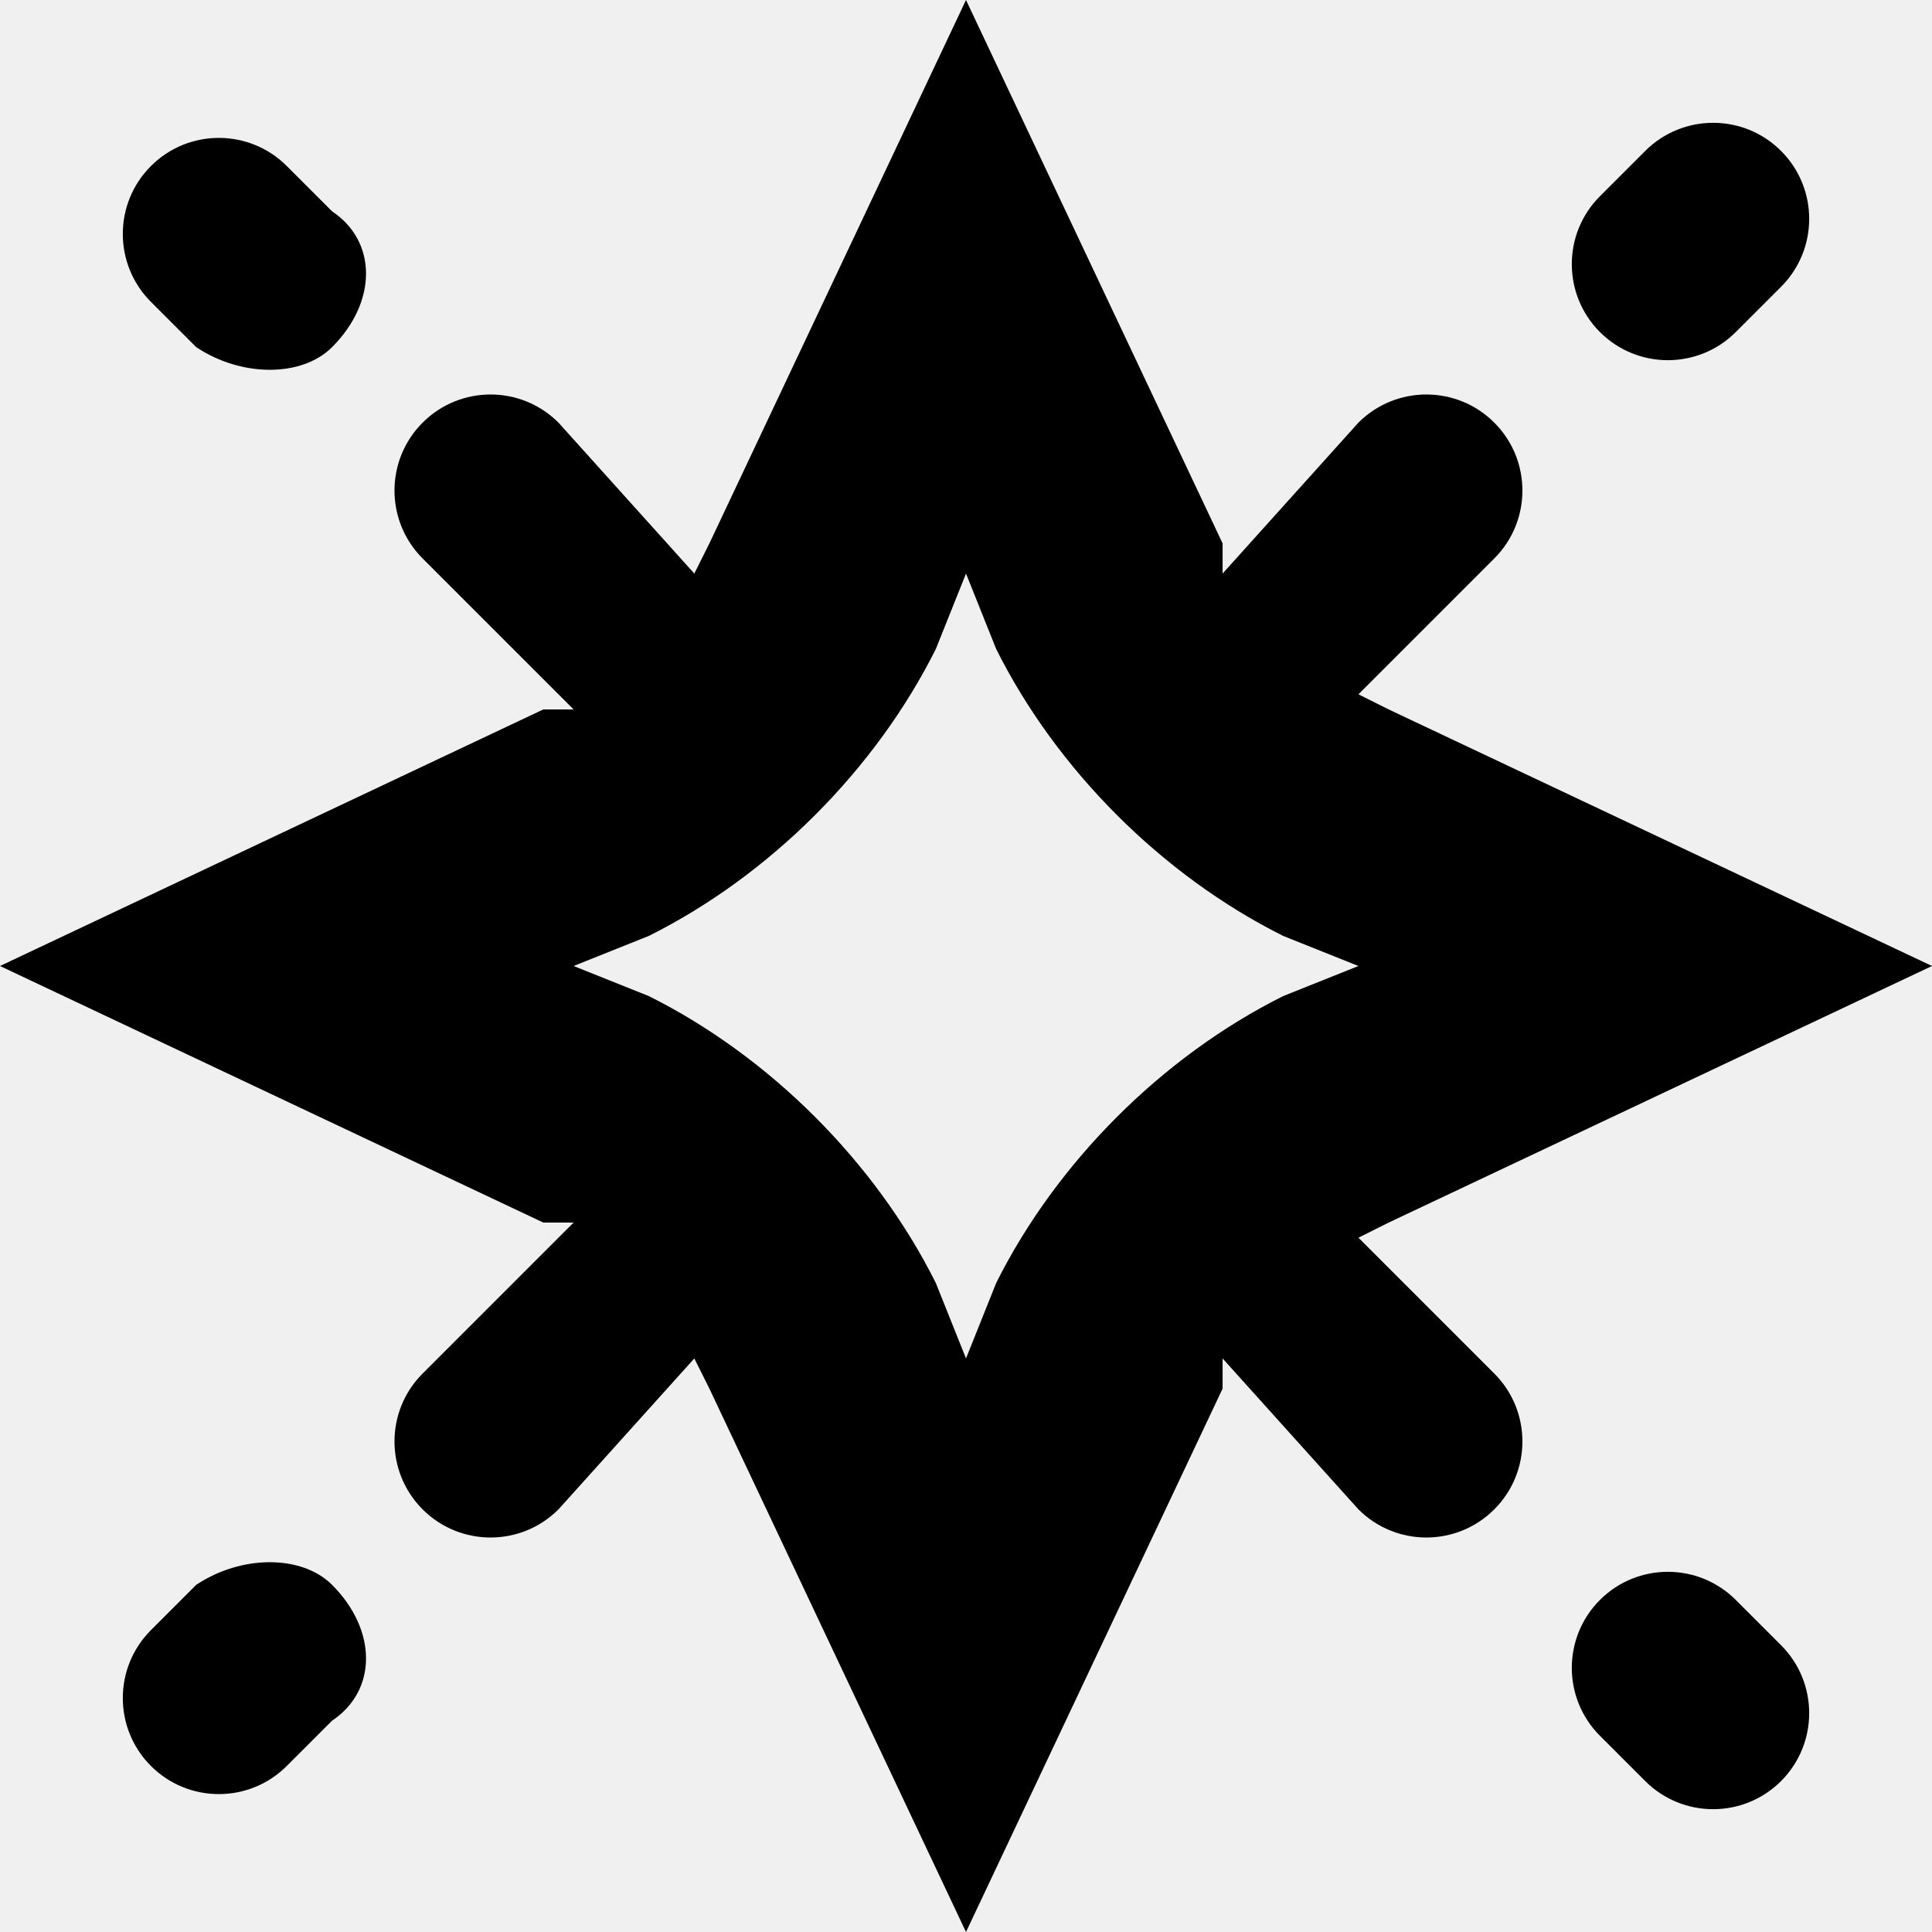
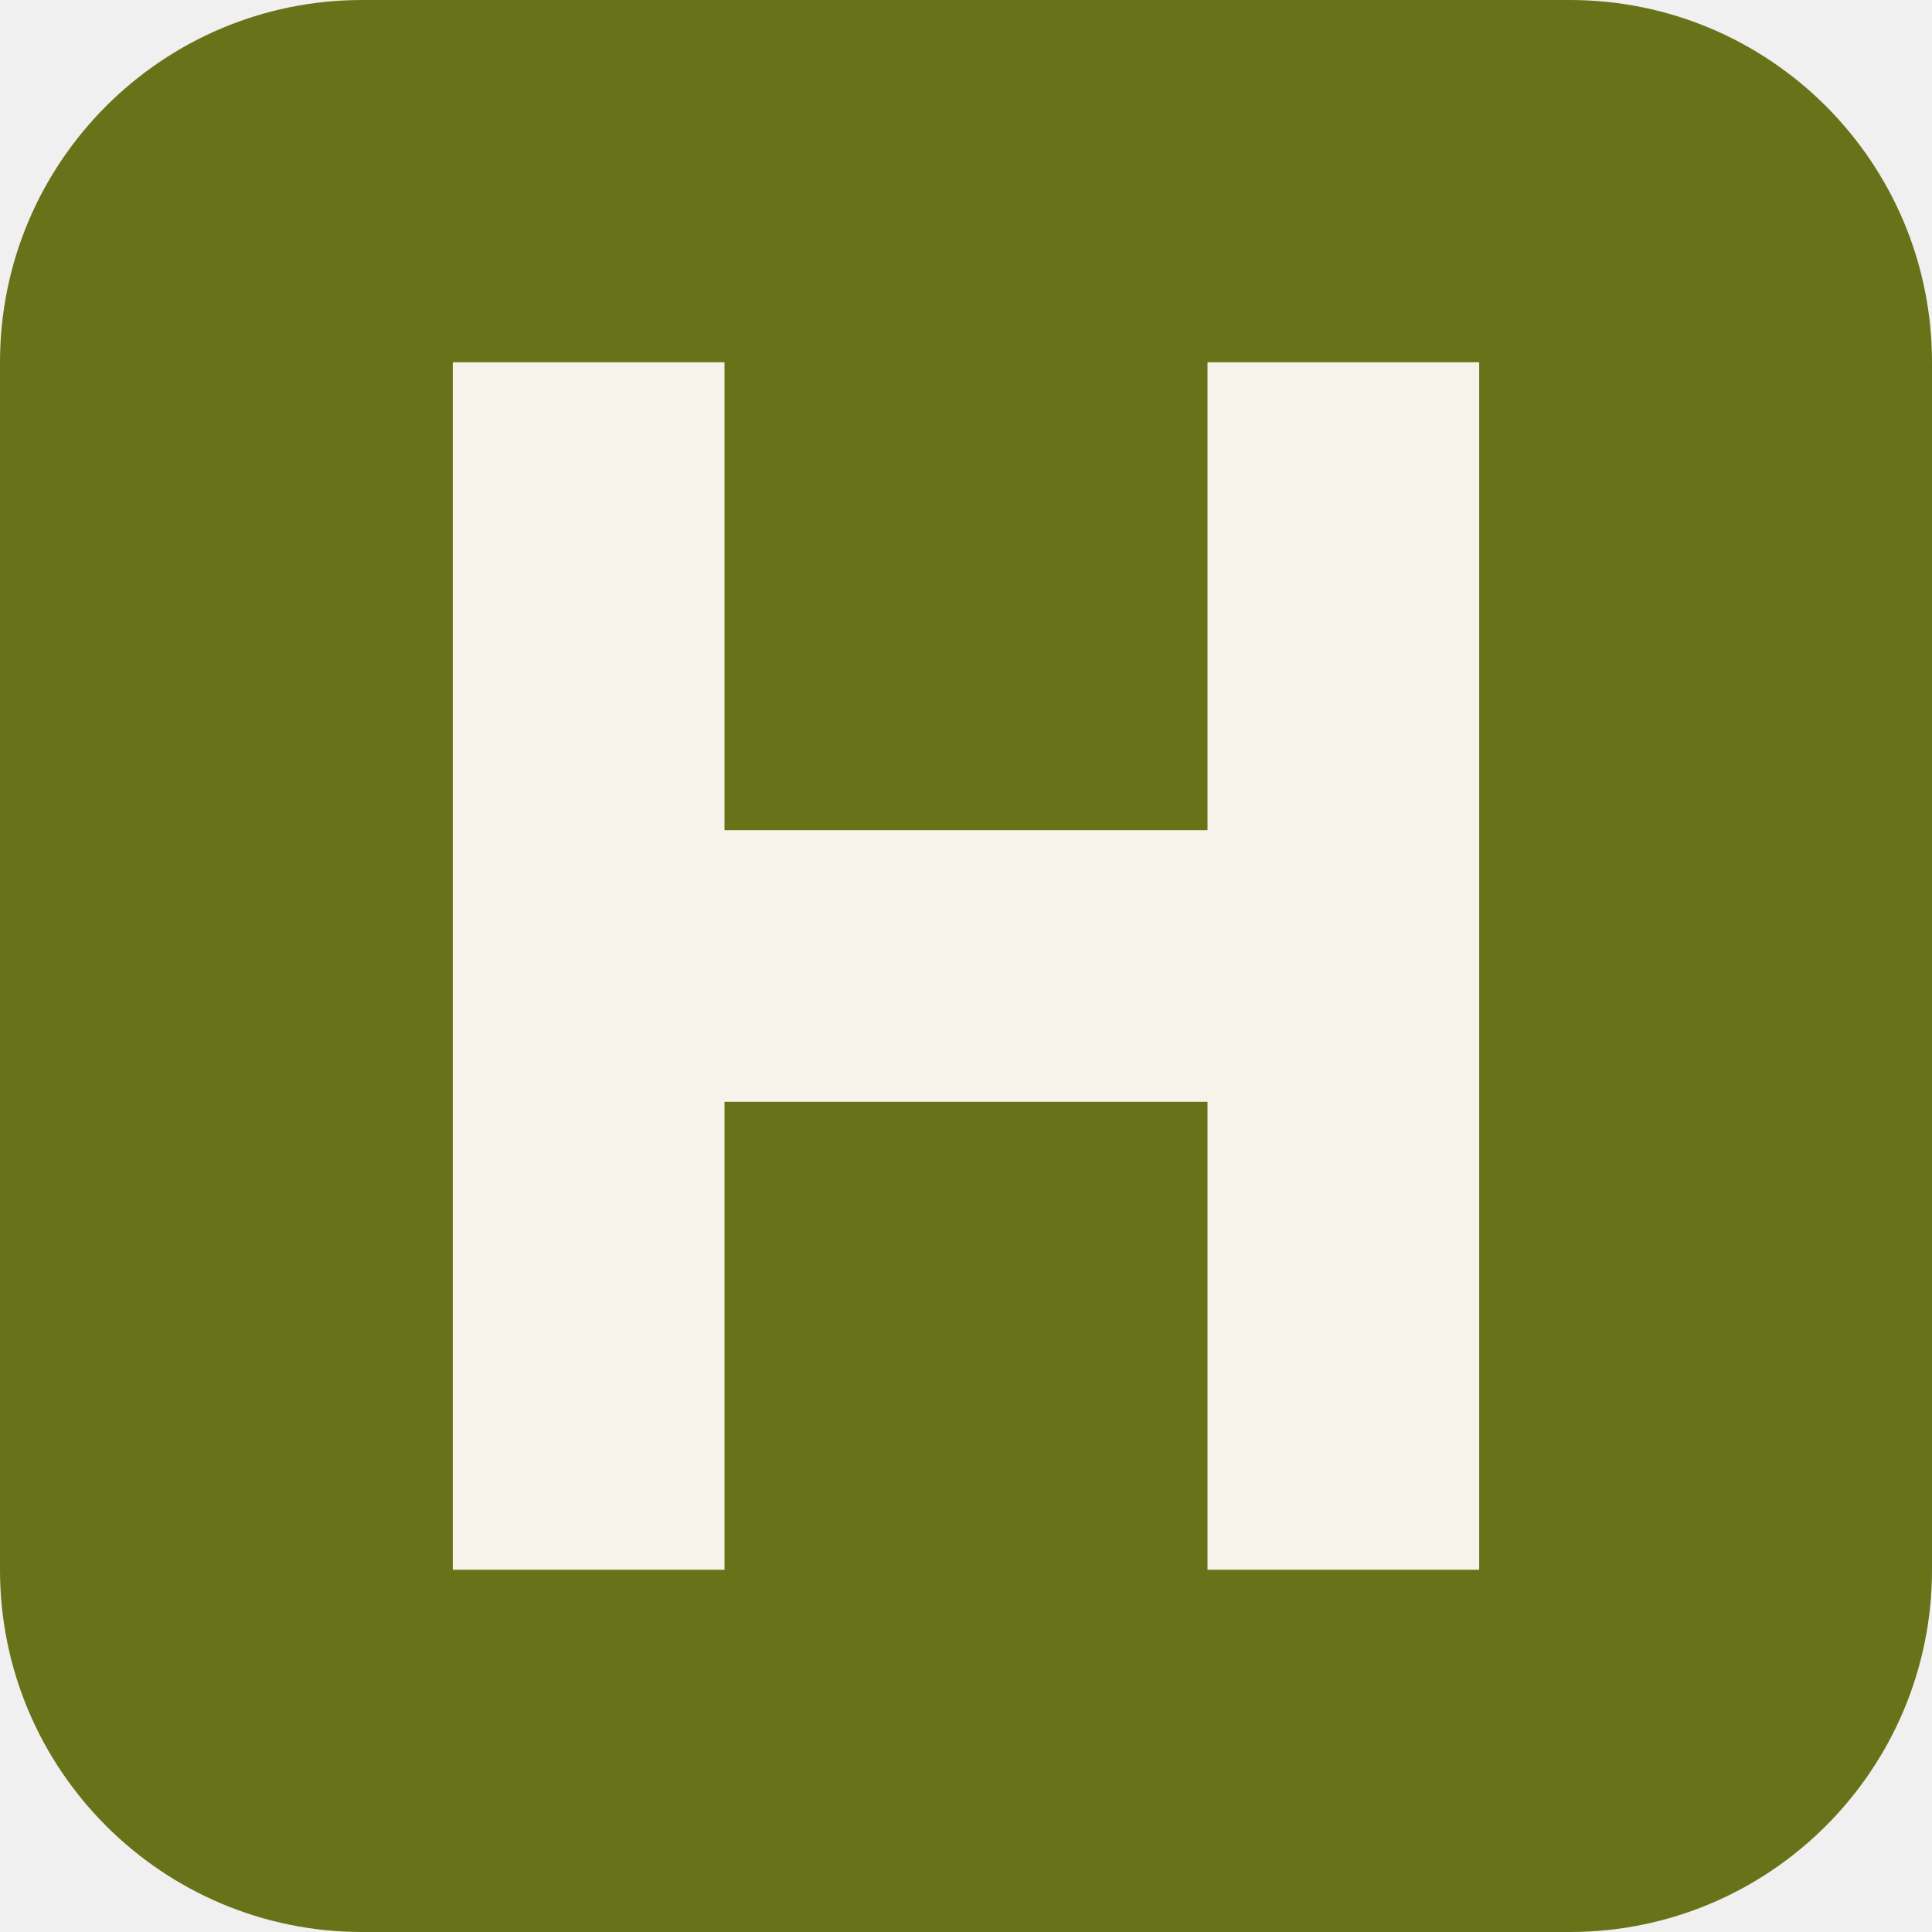
<svg xmlns="http://www.w3.org/2000/svg" viewBox="0 0 128 128">
-   <path fill-rule="evenodd" d="M81 36 64 0 47 36l-1 2-9-10a6 6 0 0 0-9 9l10 10h-2L0 64l36 17h2L28 91a6 6 0 1 0 9 9l9-10 1 2 17 36 17-36v-2l9 10a6 6 0 1 0 9-9l-9-9 2-1 36-17-36-17-2-1 9-9a6 6 0 1 0-9-9l-9 10v-2Zm-17 2-2 5c-4 8-11 15-19 19l-5 2 5 2c8 4 15 11 19 19l2 5 2-5c4-8 11-15 19-19l5-2-5-2c-8-4-15-11-19-19l-2-5Z" clip-rule="evenodd" />
-   <path d="M118 19a6 6 0 0 0-9-9l-3 3a6 6 0 1 0 9 9l3-3Zm-96 4c-2 2-6 2-9 0l-3-3a6 6 0 1 1 9-9l3 3c3 2 3 6 0 9Zm0 82c-2-2-6-2-9 0l-3 3a6 6 0 1 0 9 9l3-3c3-2 3-6 0-9Zm96 4a6 6 0 0 1-9 9l-3-3a6 6 0 1 1 9-9l3 3Z" />
-   <style>path{fill:#000}@media (prefers-color-scheme:dark){path{fill:#fff}}</style>
+   <rect width="128" height="128" rx="24" fill="#687319" />
+   <path d="M30 24h18v31h32V24h18v80H80V73H48v31H30V24Z" fill="#f7f3ea" />
</svg>
